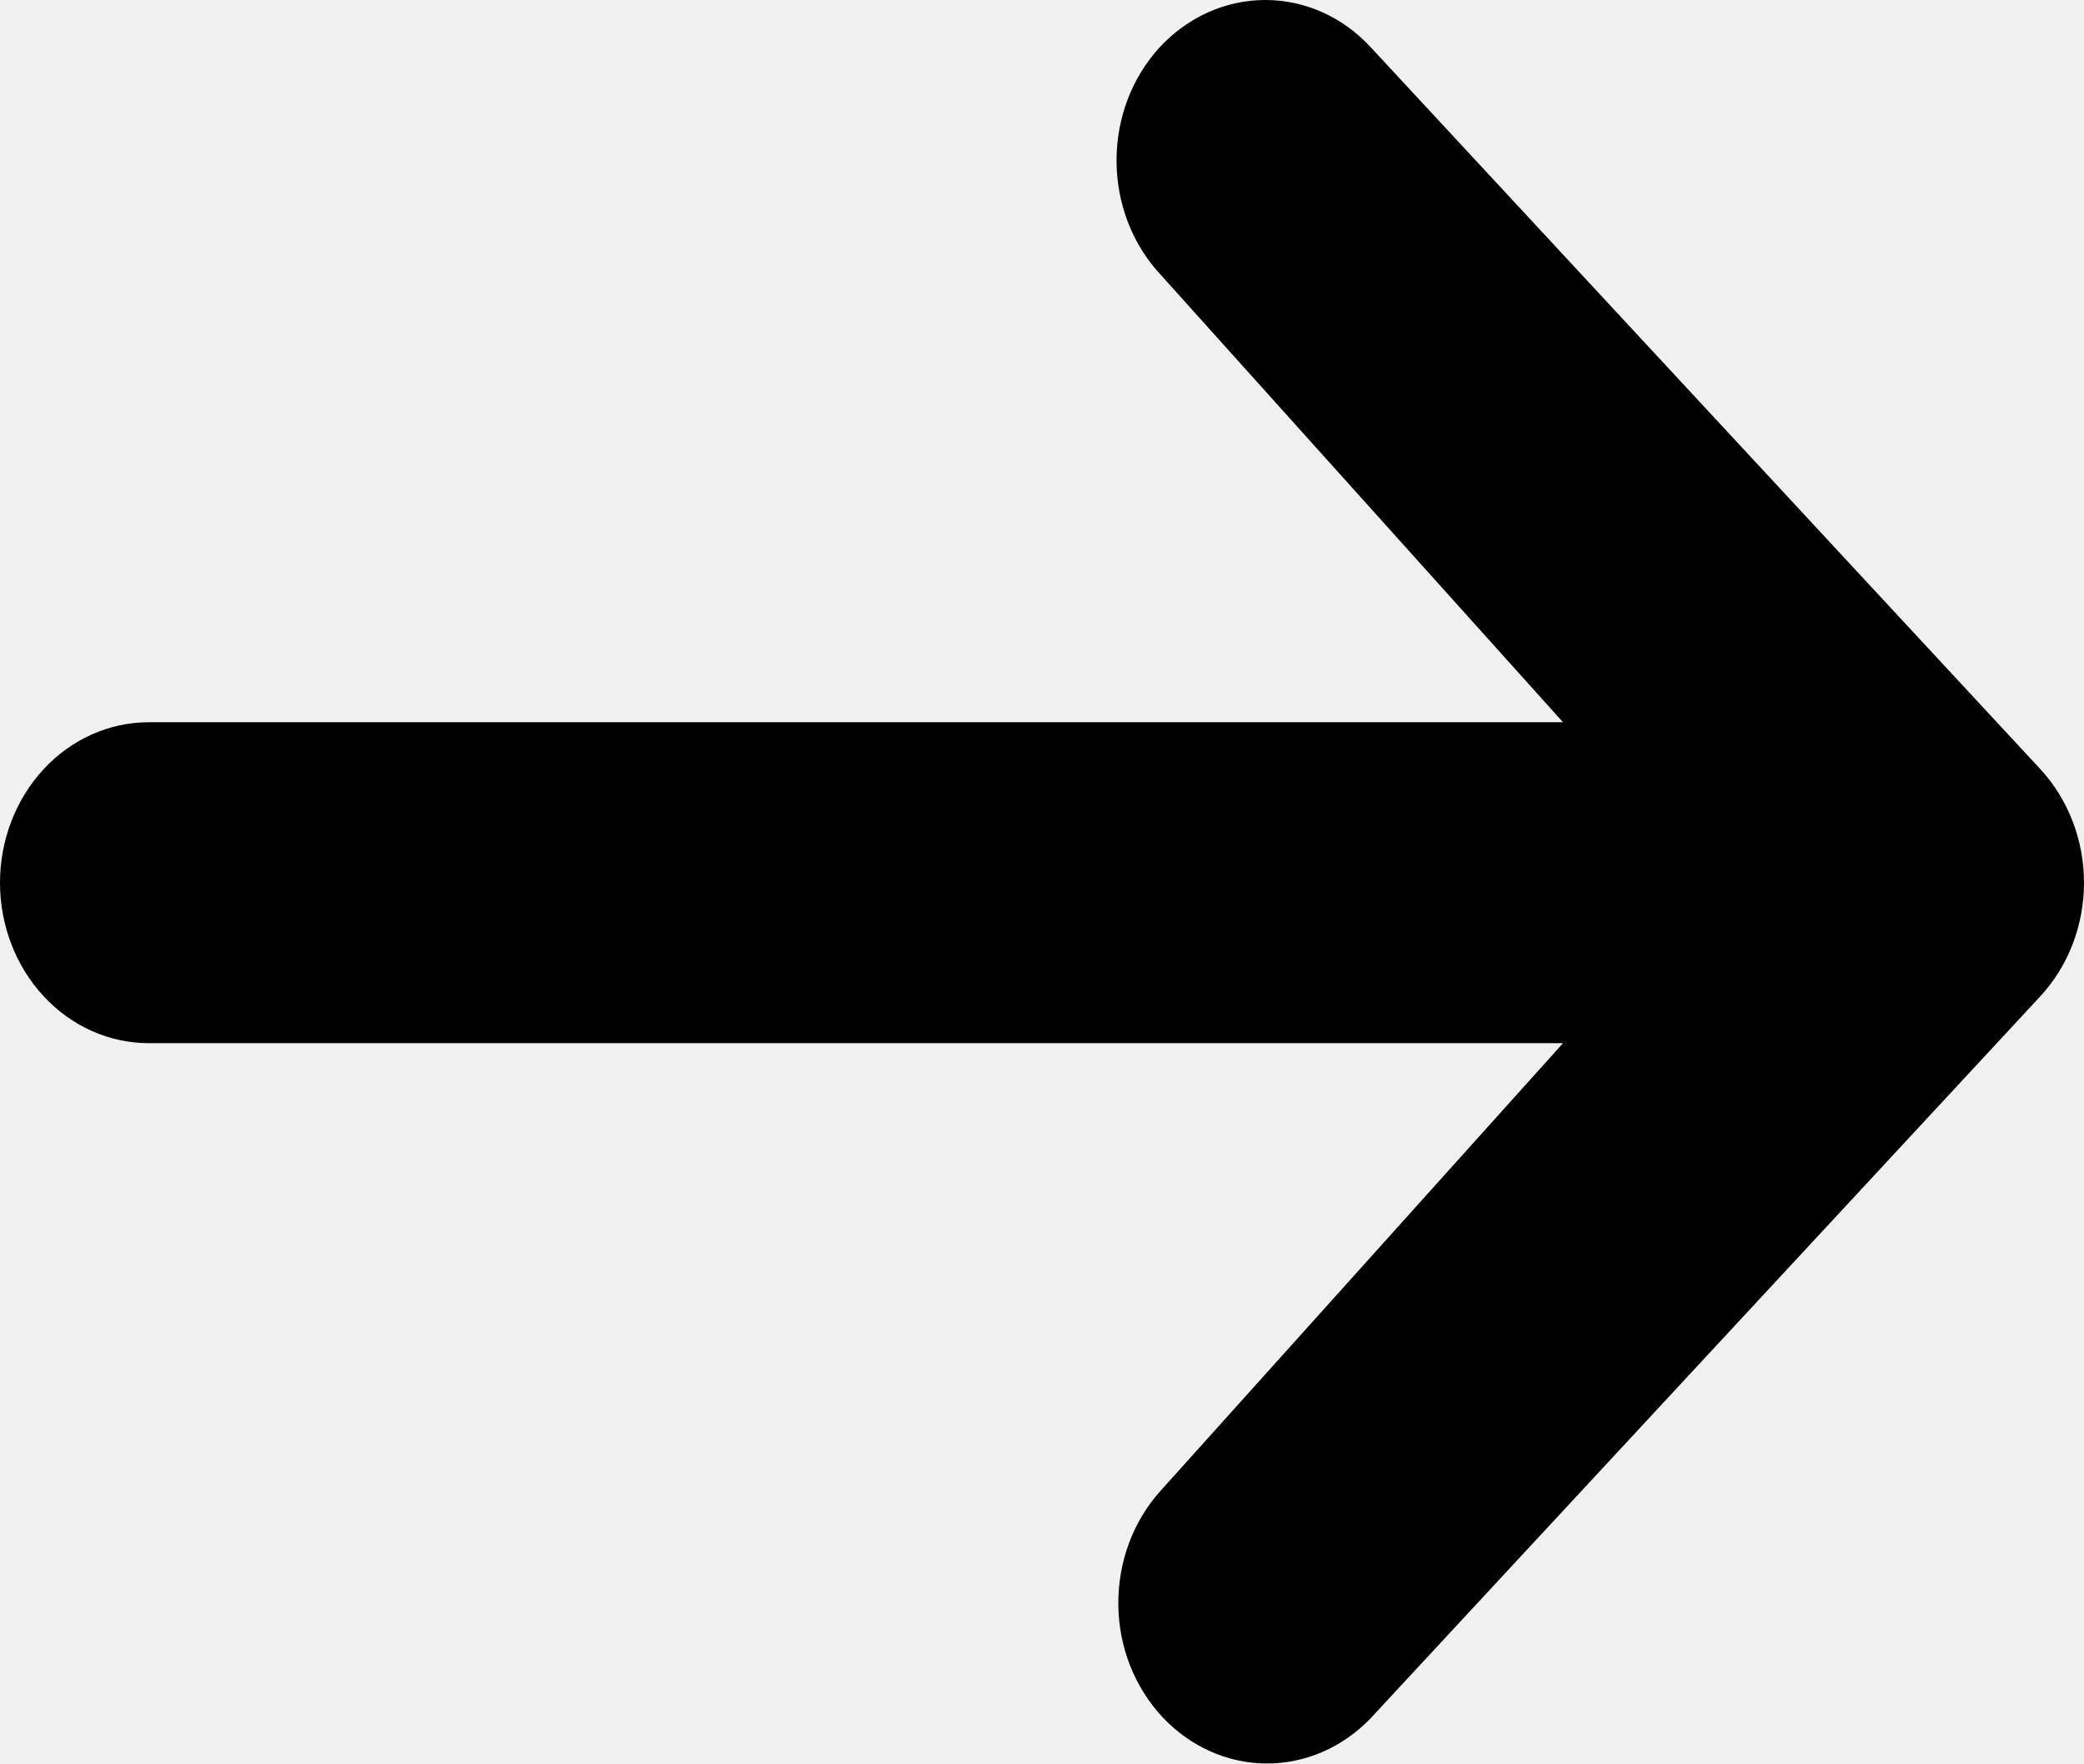
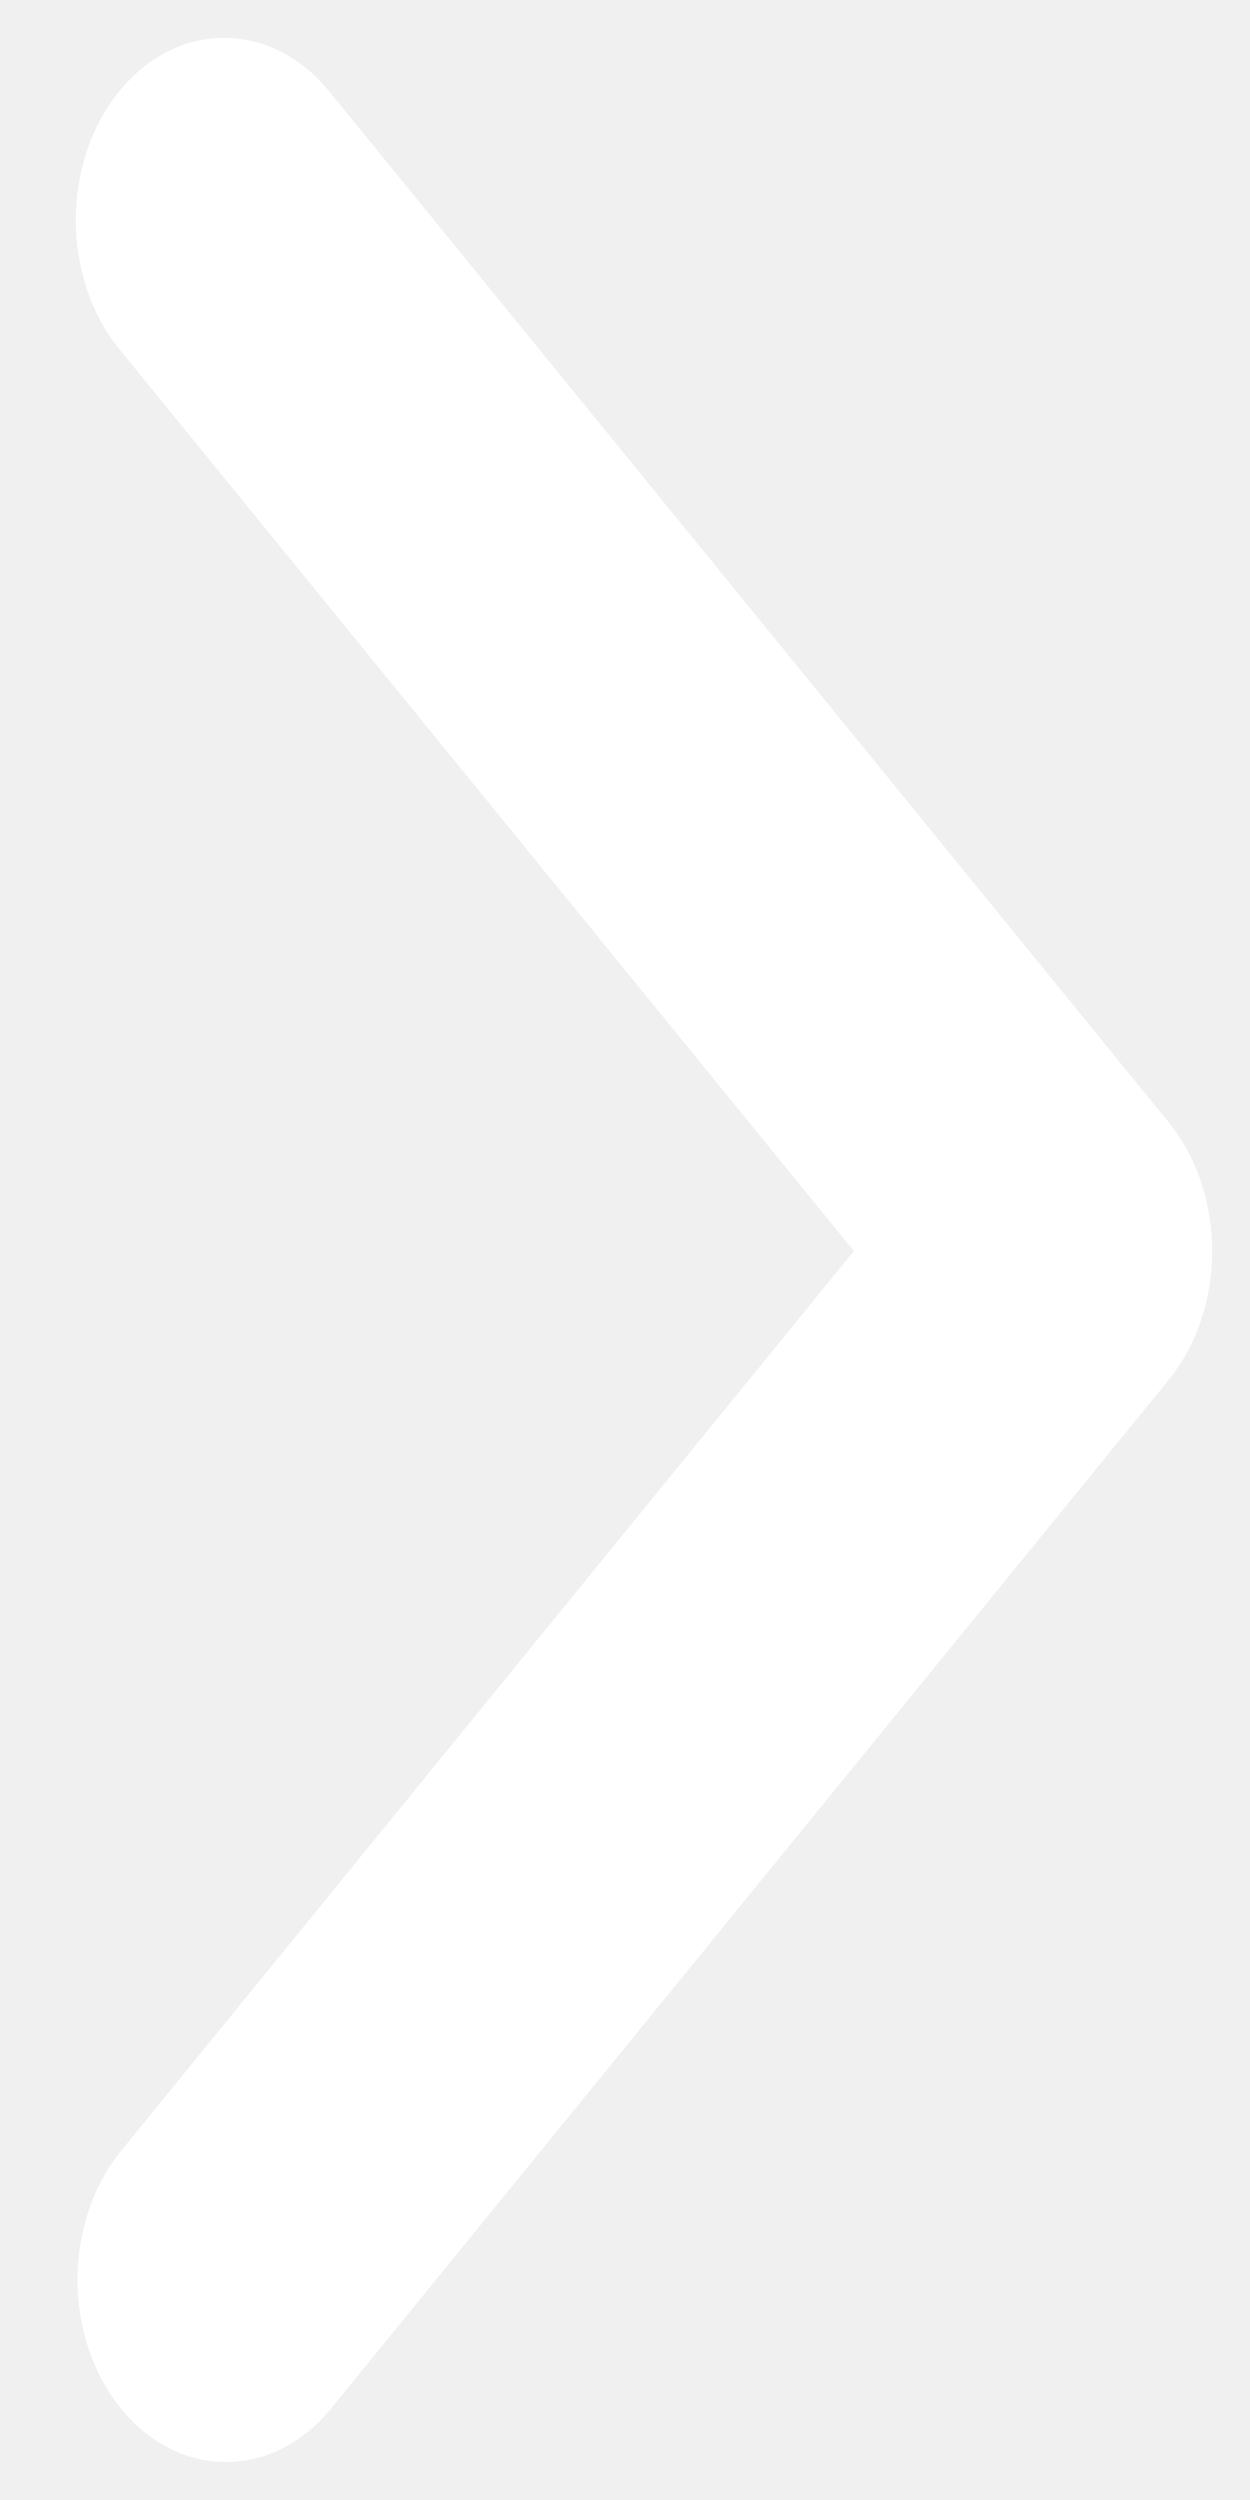
- <svg xmlns="http://www.w3.org/2000/svg" width="13" height="11" viewBox="0 0 13 11" fill="none">
-   <path d="M7.236 0.293C7.411 0.105 7.647 0 7.893 0C8.139 0 8.375 0.105 8.549 0.293L12.728 4.798C12.902 4.986 13 5.241 13 5.506C13 5.772 12.902 6.026 12.728 6.214L8.549 10.719C8.374 10.901 8.14 11.002 7.896 11C7.653 10.998 7.42 10.892 7.248 10.707C7.076 10.521 6.978 10.27 6.976 10.008C6.974 9.745 7.067 9.492 7.236 9.303L9.75 6.507H0.929C0.682 6.507 0.446 6.402 0.272 6.214C0.098 6.026 0 5.772 0 5.506C0 5.241 0.098 4.986 0.272 4.798C0.446 4.61 0.682 4.505 0.929 4.505H9.75L7.236 1.709C7.062 1.521 6.965 1.266 6.965 1.001C6.965 0.735 7.062 0.481 7.236 0.293Z" fill="black" />
+ <svg xmlns="http://www.w3.org/2000/svg" width="11" height="22" viewBox="0 0 11 22" fill="none">
+   <path d="M1.049 0.803C0.804 1.104 0.667 1.511 0.667 1.937C0.667 2.362 0.804 2.77 1.049 3.071L7.514 11.009L1.049 18.948C0.811 19.251 0.679 19.656 0.682 20.077C0.685 20.497 0.823 20.899 1.065 21.197C1.307 21.494 1.635 21.663 1.977 21.666C2.32 21.67 2.649 21.509 2.896 21.216L10.284 12.143C10.529 11.843 10.667 11.435 10.667 11.009C10.667 10.584 10.529 10.176 10.284 9.876L2.896 0.803C2.651 0.502 2.319 0.333 1.972 0.333C1.626 0.333 1.294 0.502 1.049 0.803Z" fill="white" />
</svg>
